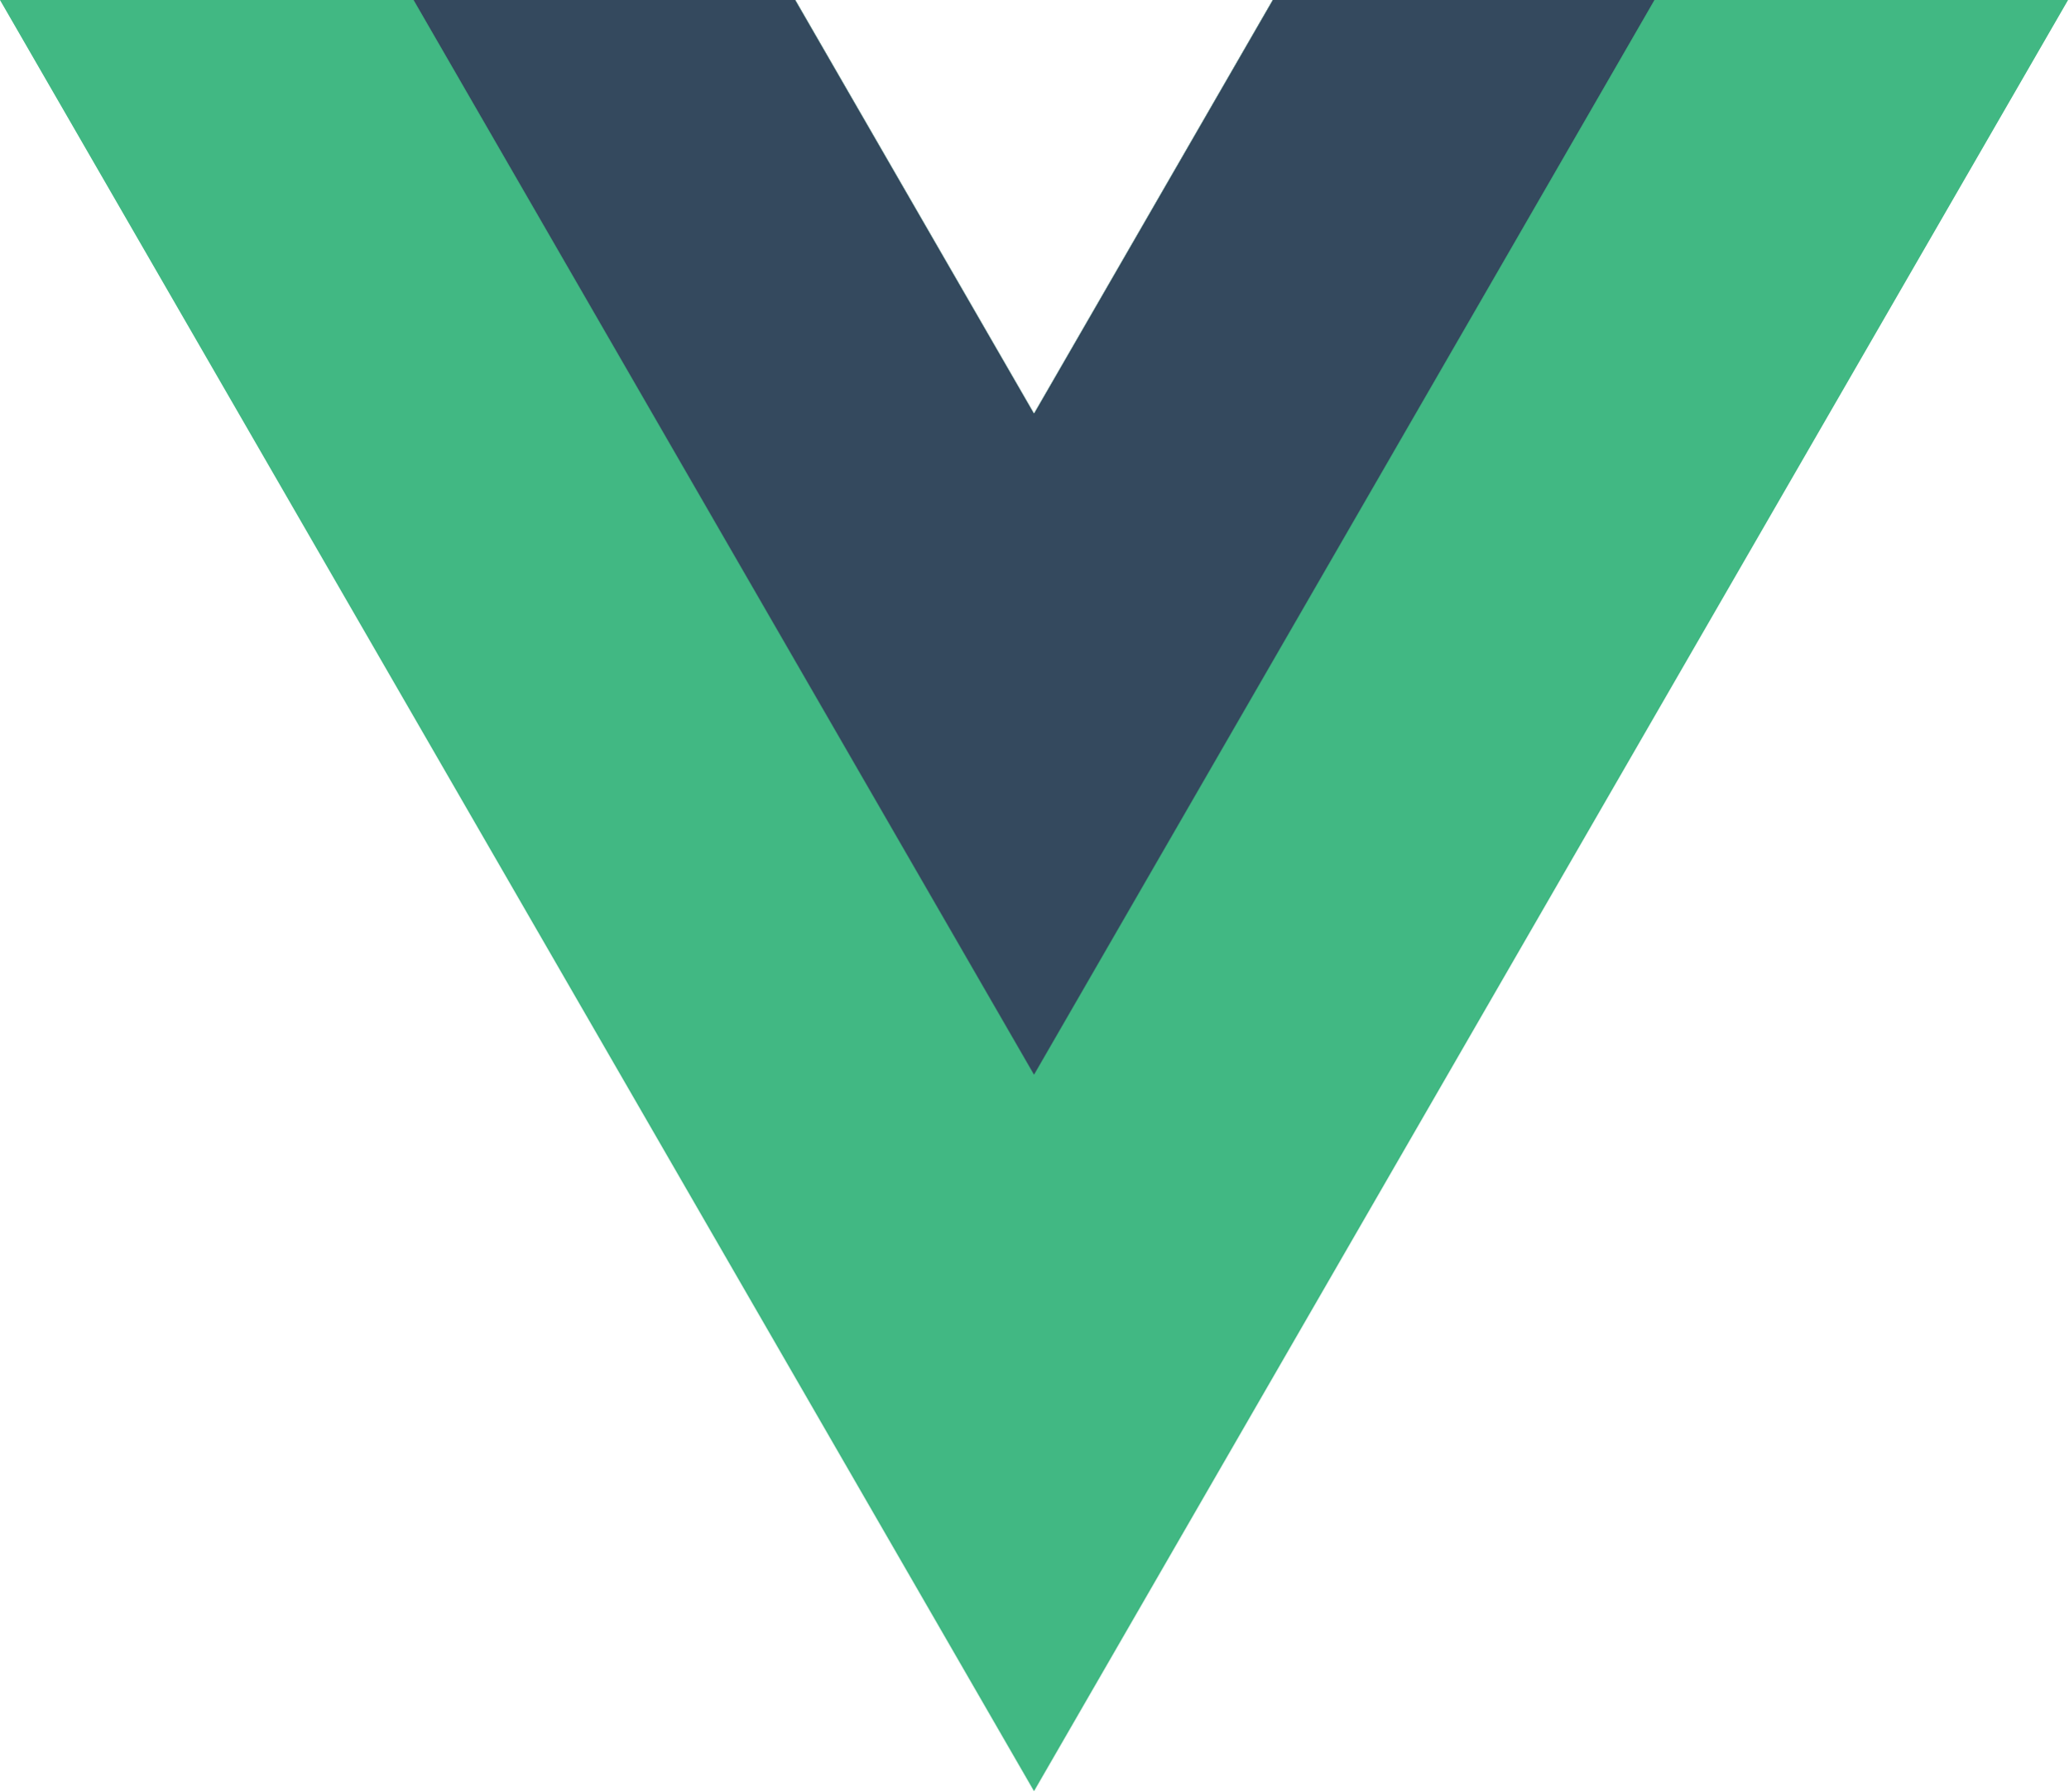
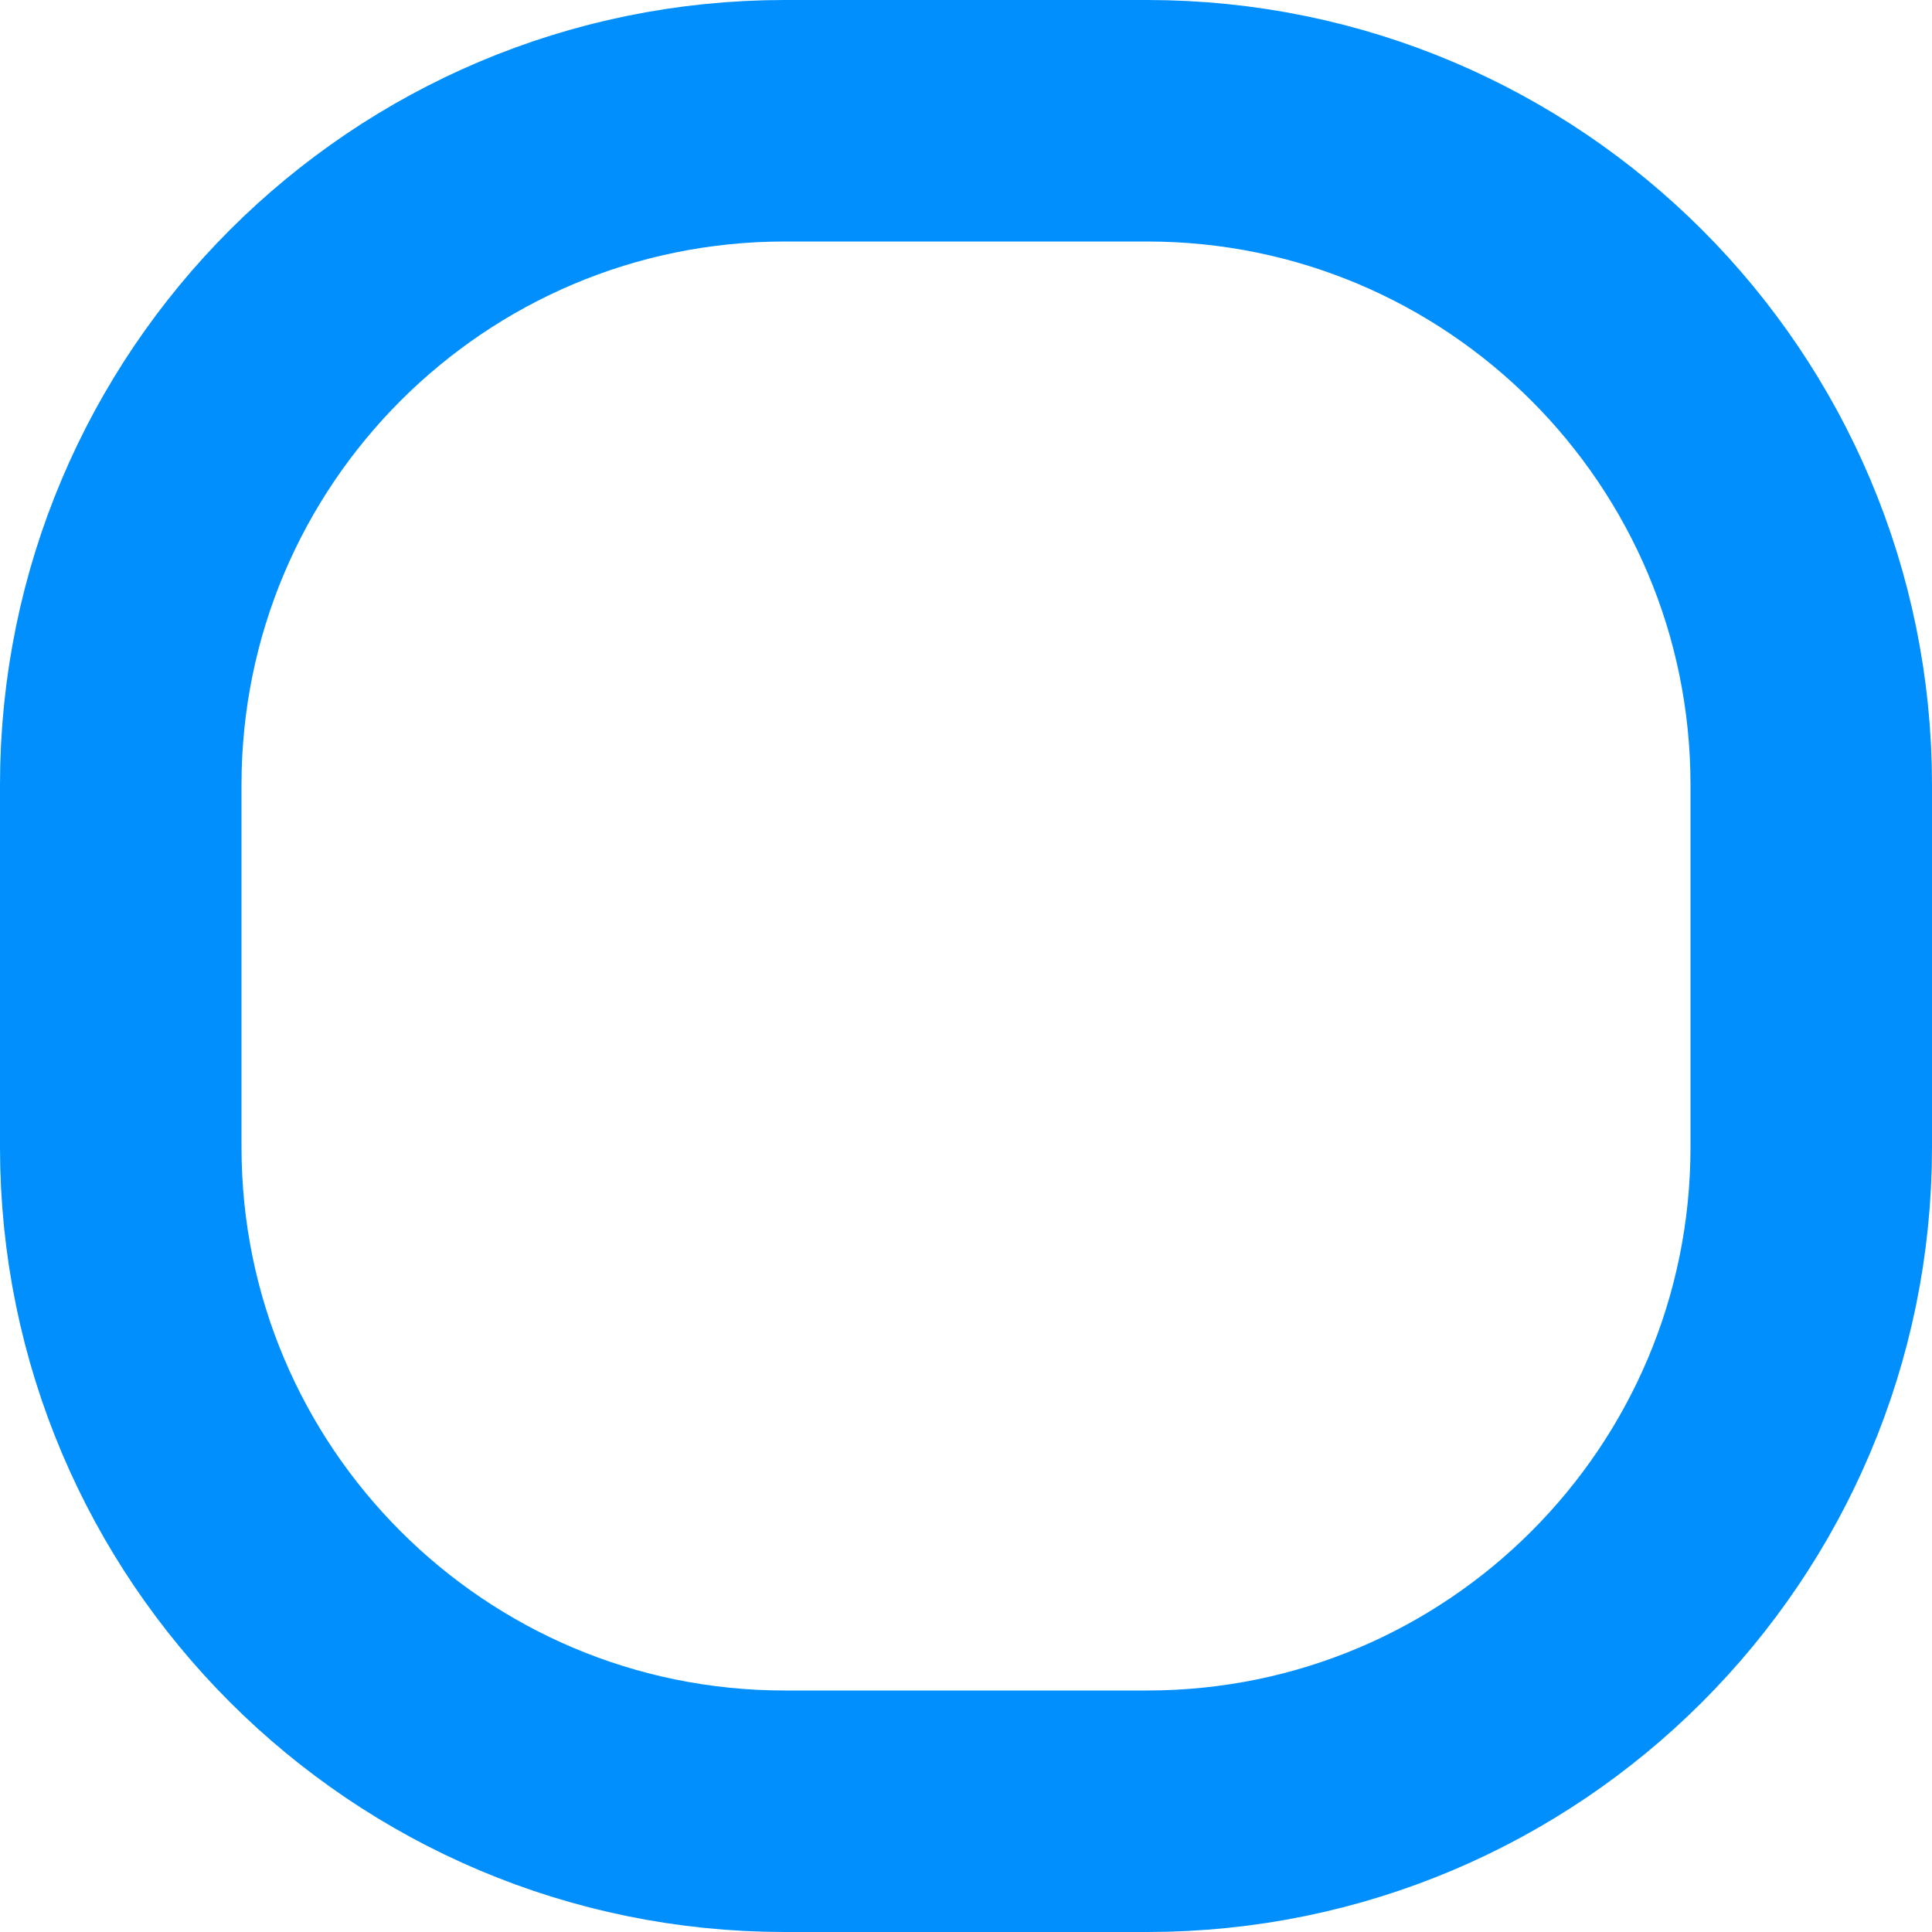
- <svg xmlns="http://www.w3.org/2000/svg" viewBox="0 0 261.76 226.69">
-   <path d="M161.096.001l-30.225 52.351L100.647.001H-.005l130.877 226.688L261.749.001z" fill="#41b883" />
-   <path d="M161.096.001l-30.225 52.351L100.647.001H52.346l78.526 136.01L209.398.001z" fill="#34495e" />
+ <svg xmlns="http://www.w3.org/2000/svg" width="32px" height="32px" viewBox="0 0 32 32" version="1.1">
+   <rect fill="none" stroke="#008FFD" stroke-width="4" x="2" y="2" width="28" height="28" rx="11" />
</svg>
